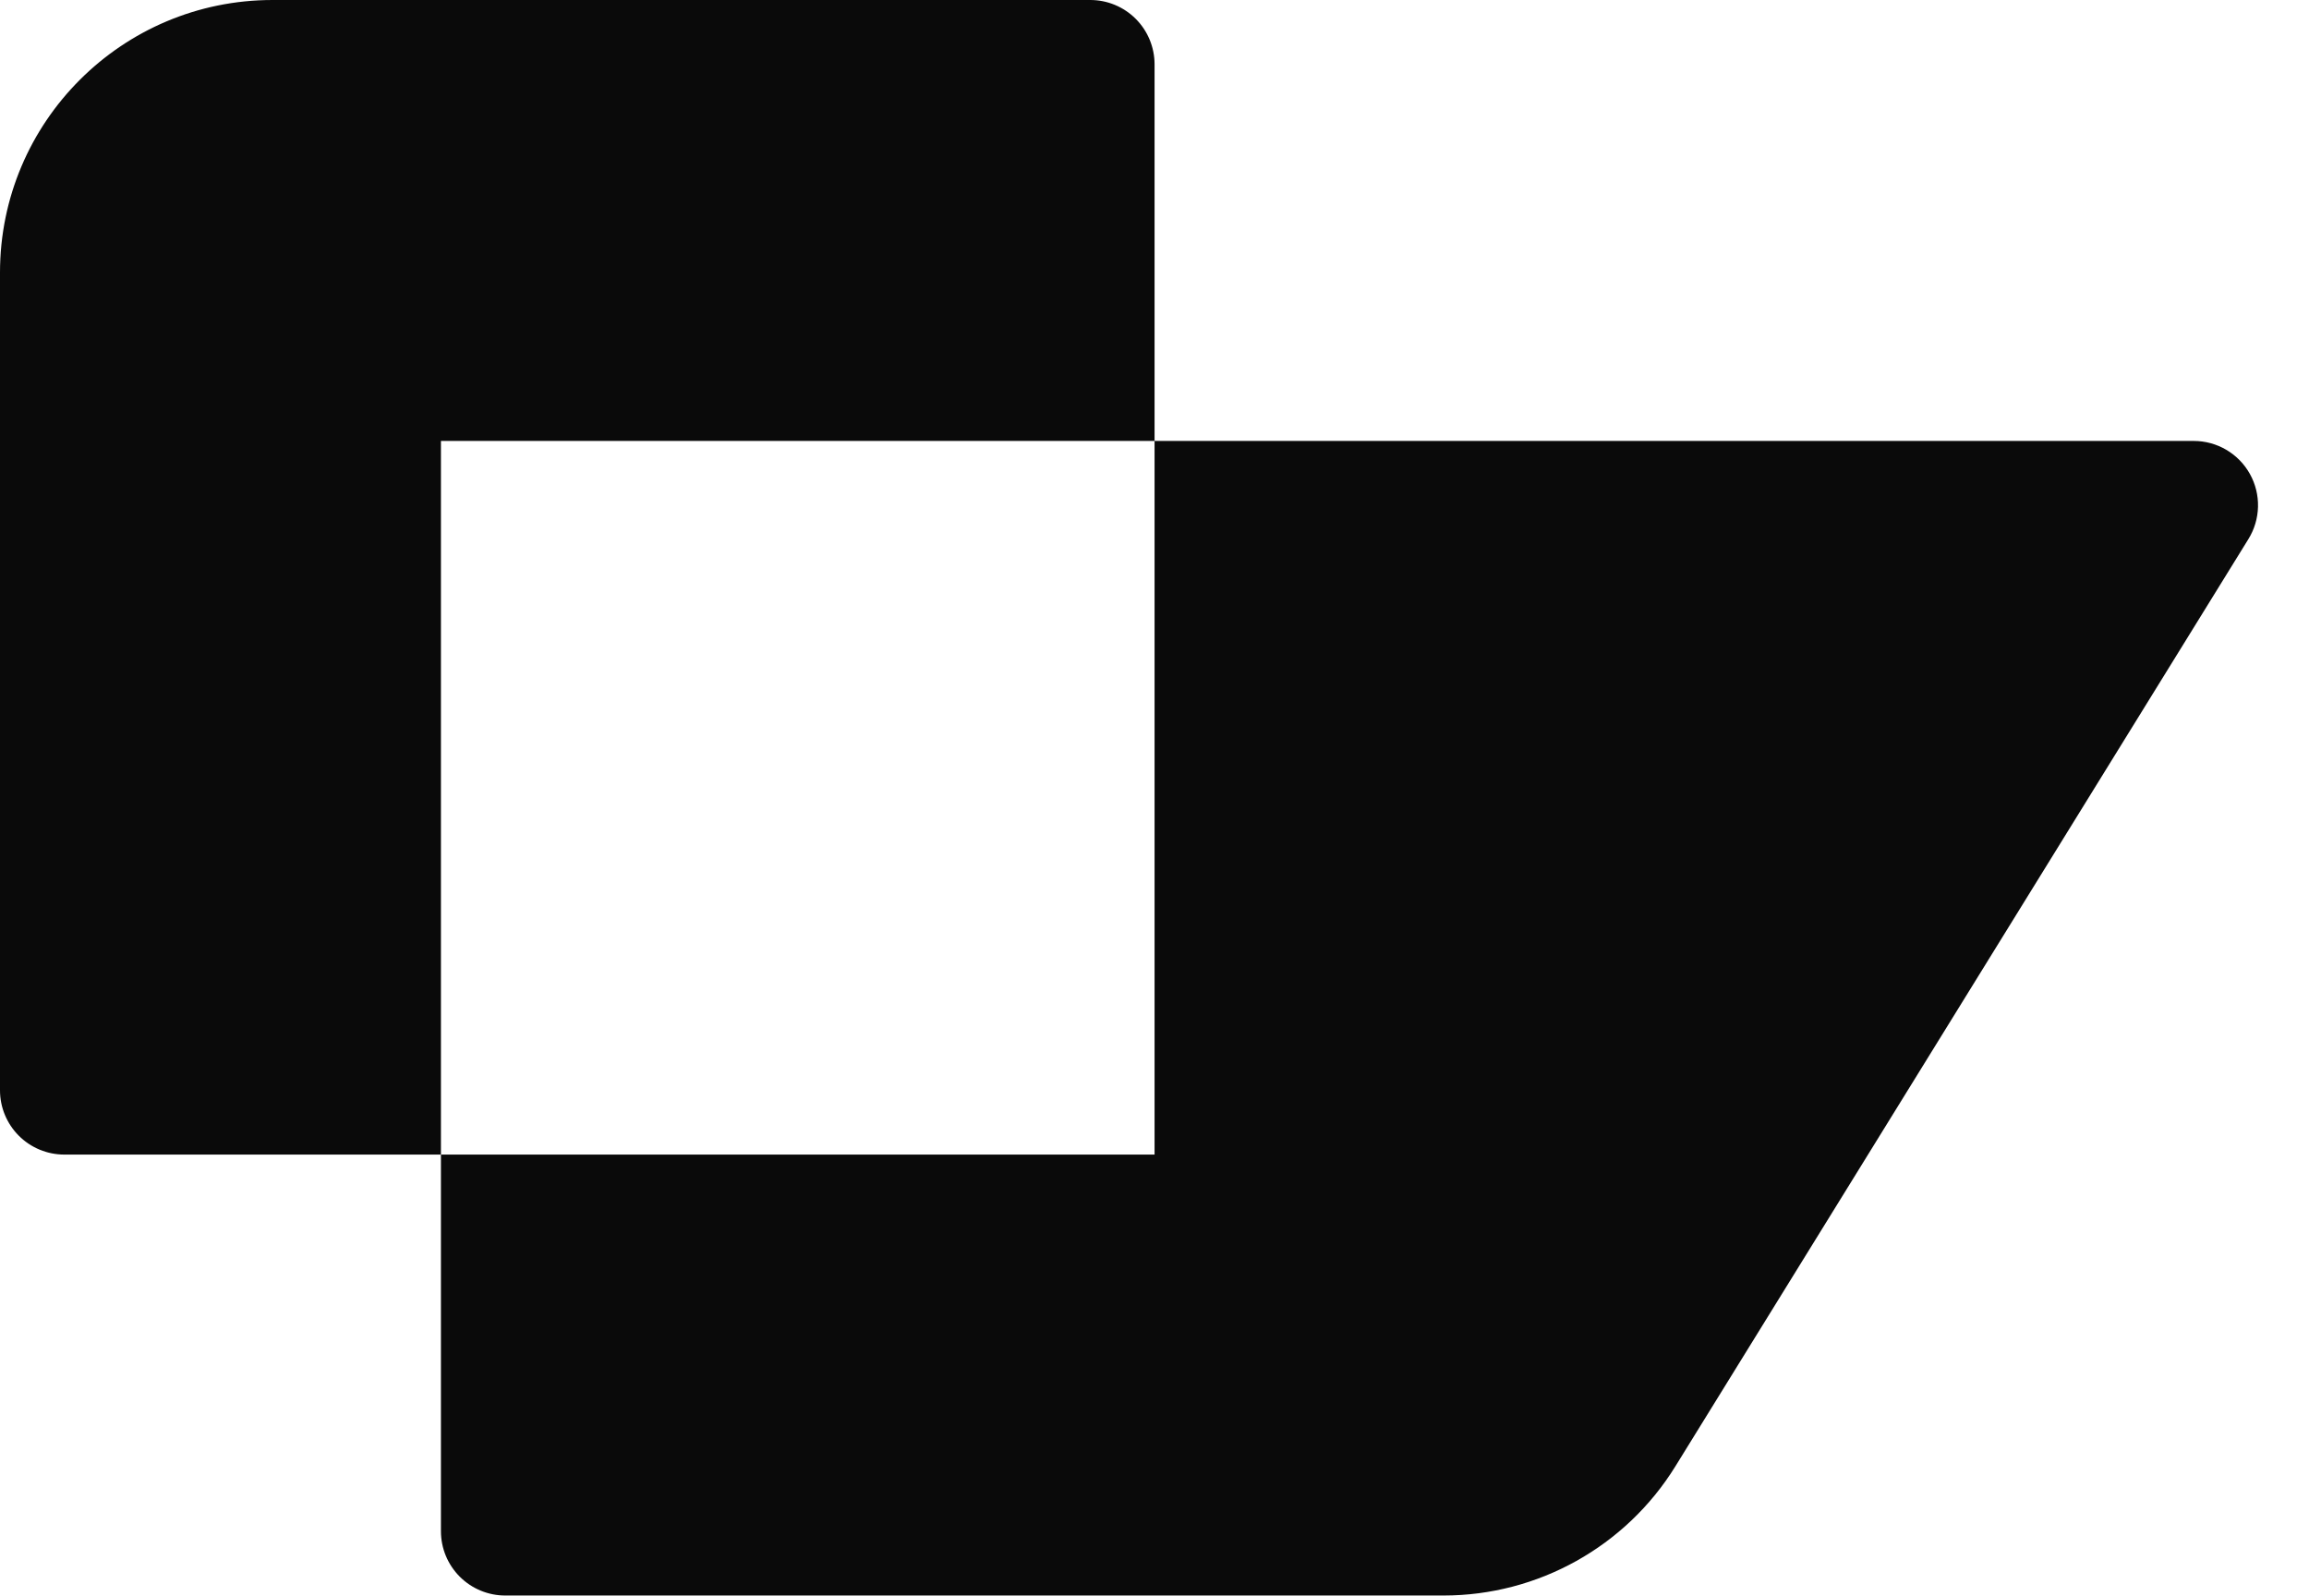
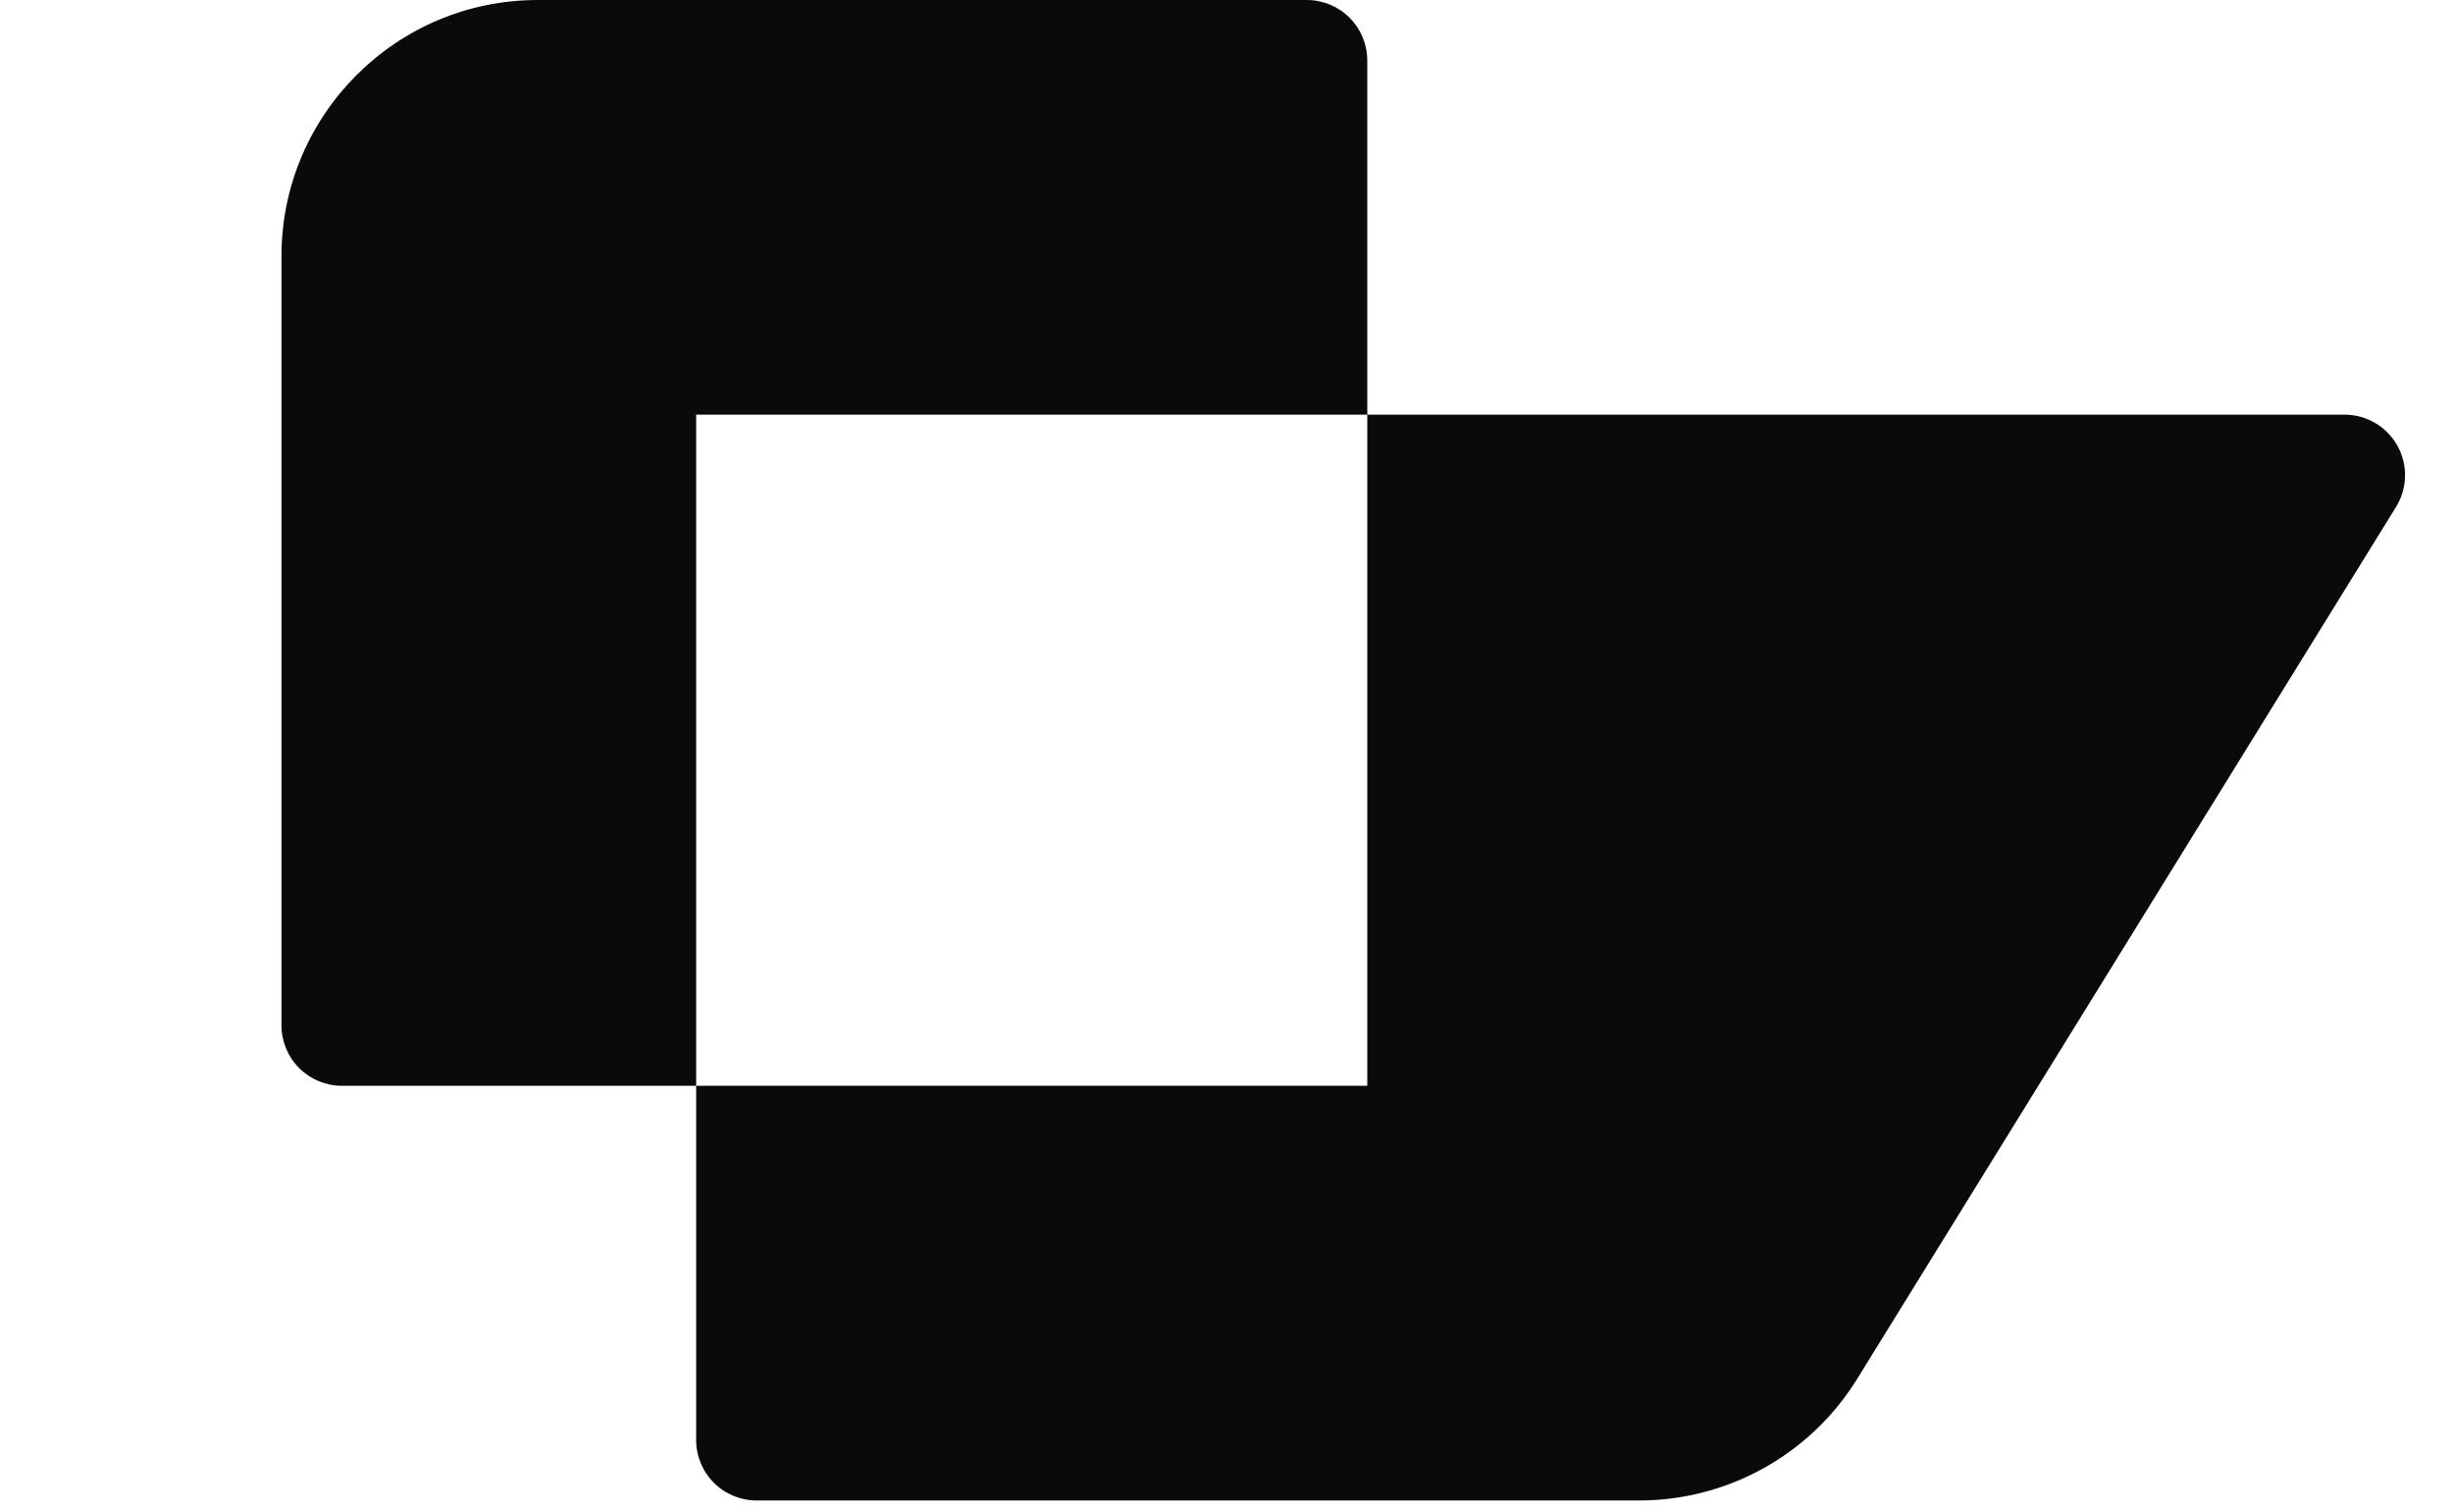
- <svg xmlns="http://www.w3.org/2000/svg" width="191.03" height="132" viewBox="0 0 191.03 132">
-   <path d="M0 22.55A22.55 22.55 0 0 1 22.55 0L90.19 0A5.32 5.32 0 0 1 95.52 5.32L95.52 36.48L36.48 36.48L36.48 95.52L5.32 95.52A5.32 5.32 0 0 1 0 90.19ZM95.52 36.48L181.48 36.48A5.32 5.32 0 0 1 186.01 44.61L138.61 121.31A22.55 22.55 0 0 1 119.43 132L41.81 132A5.32 5.32 0 0 1 36.48 126.68L36.48 95.52L95.52 95.52Z" fill="#0A0A0A" />
+ <svg xmlns="http://www.w3.org/2000/svg" width="215.79" height="132.93" viewBox="0 0 215.79 132.93">
+   <path d="M0 22.55A22.55 22.55 0 0 1 22.55 0L90.19 0A5.32 5.32 0 0 1 95.52 5.32L95.52 36.48L36.48 36.48L36.48 95.52L5.32 95.52A5.32 5.32 0 0 1 0 90.19ZM95.52 36.48L181.48 36.48A5.32 5.32 0 0 1 186.01 44.61L138.61 121.31A22.55 22.55 0 0 1 119.43 132L41.81 132A5.32 5.32 0 0 1 36.48 126.68L36.48 95.52L95.52 95.52Z" fill="#0A0A0A" transform="matrix(1 0 0 1 24.76 0)" />
</svg>
